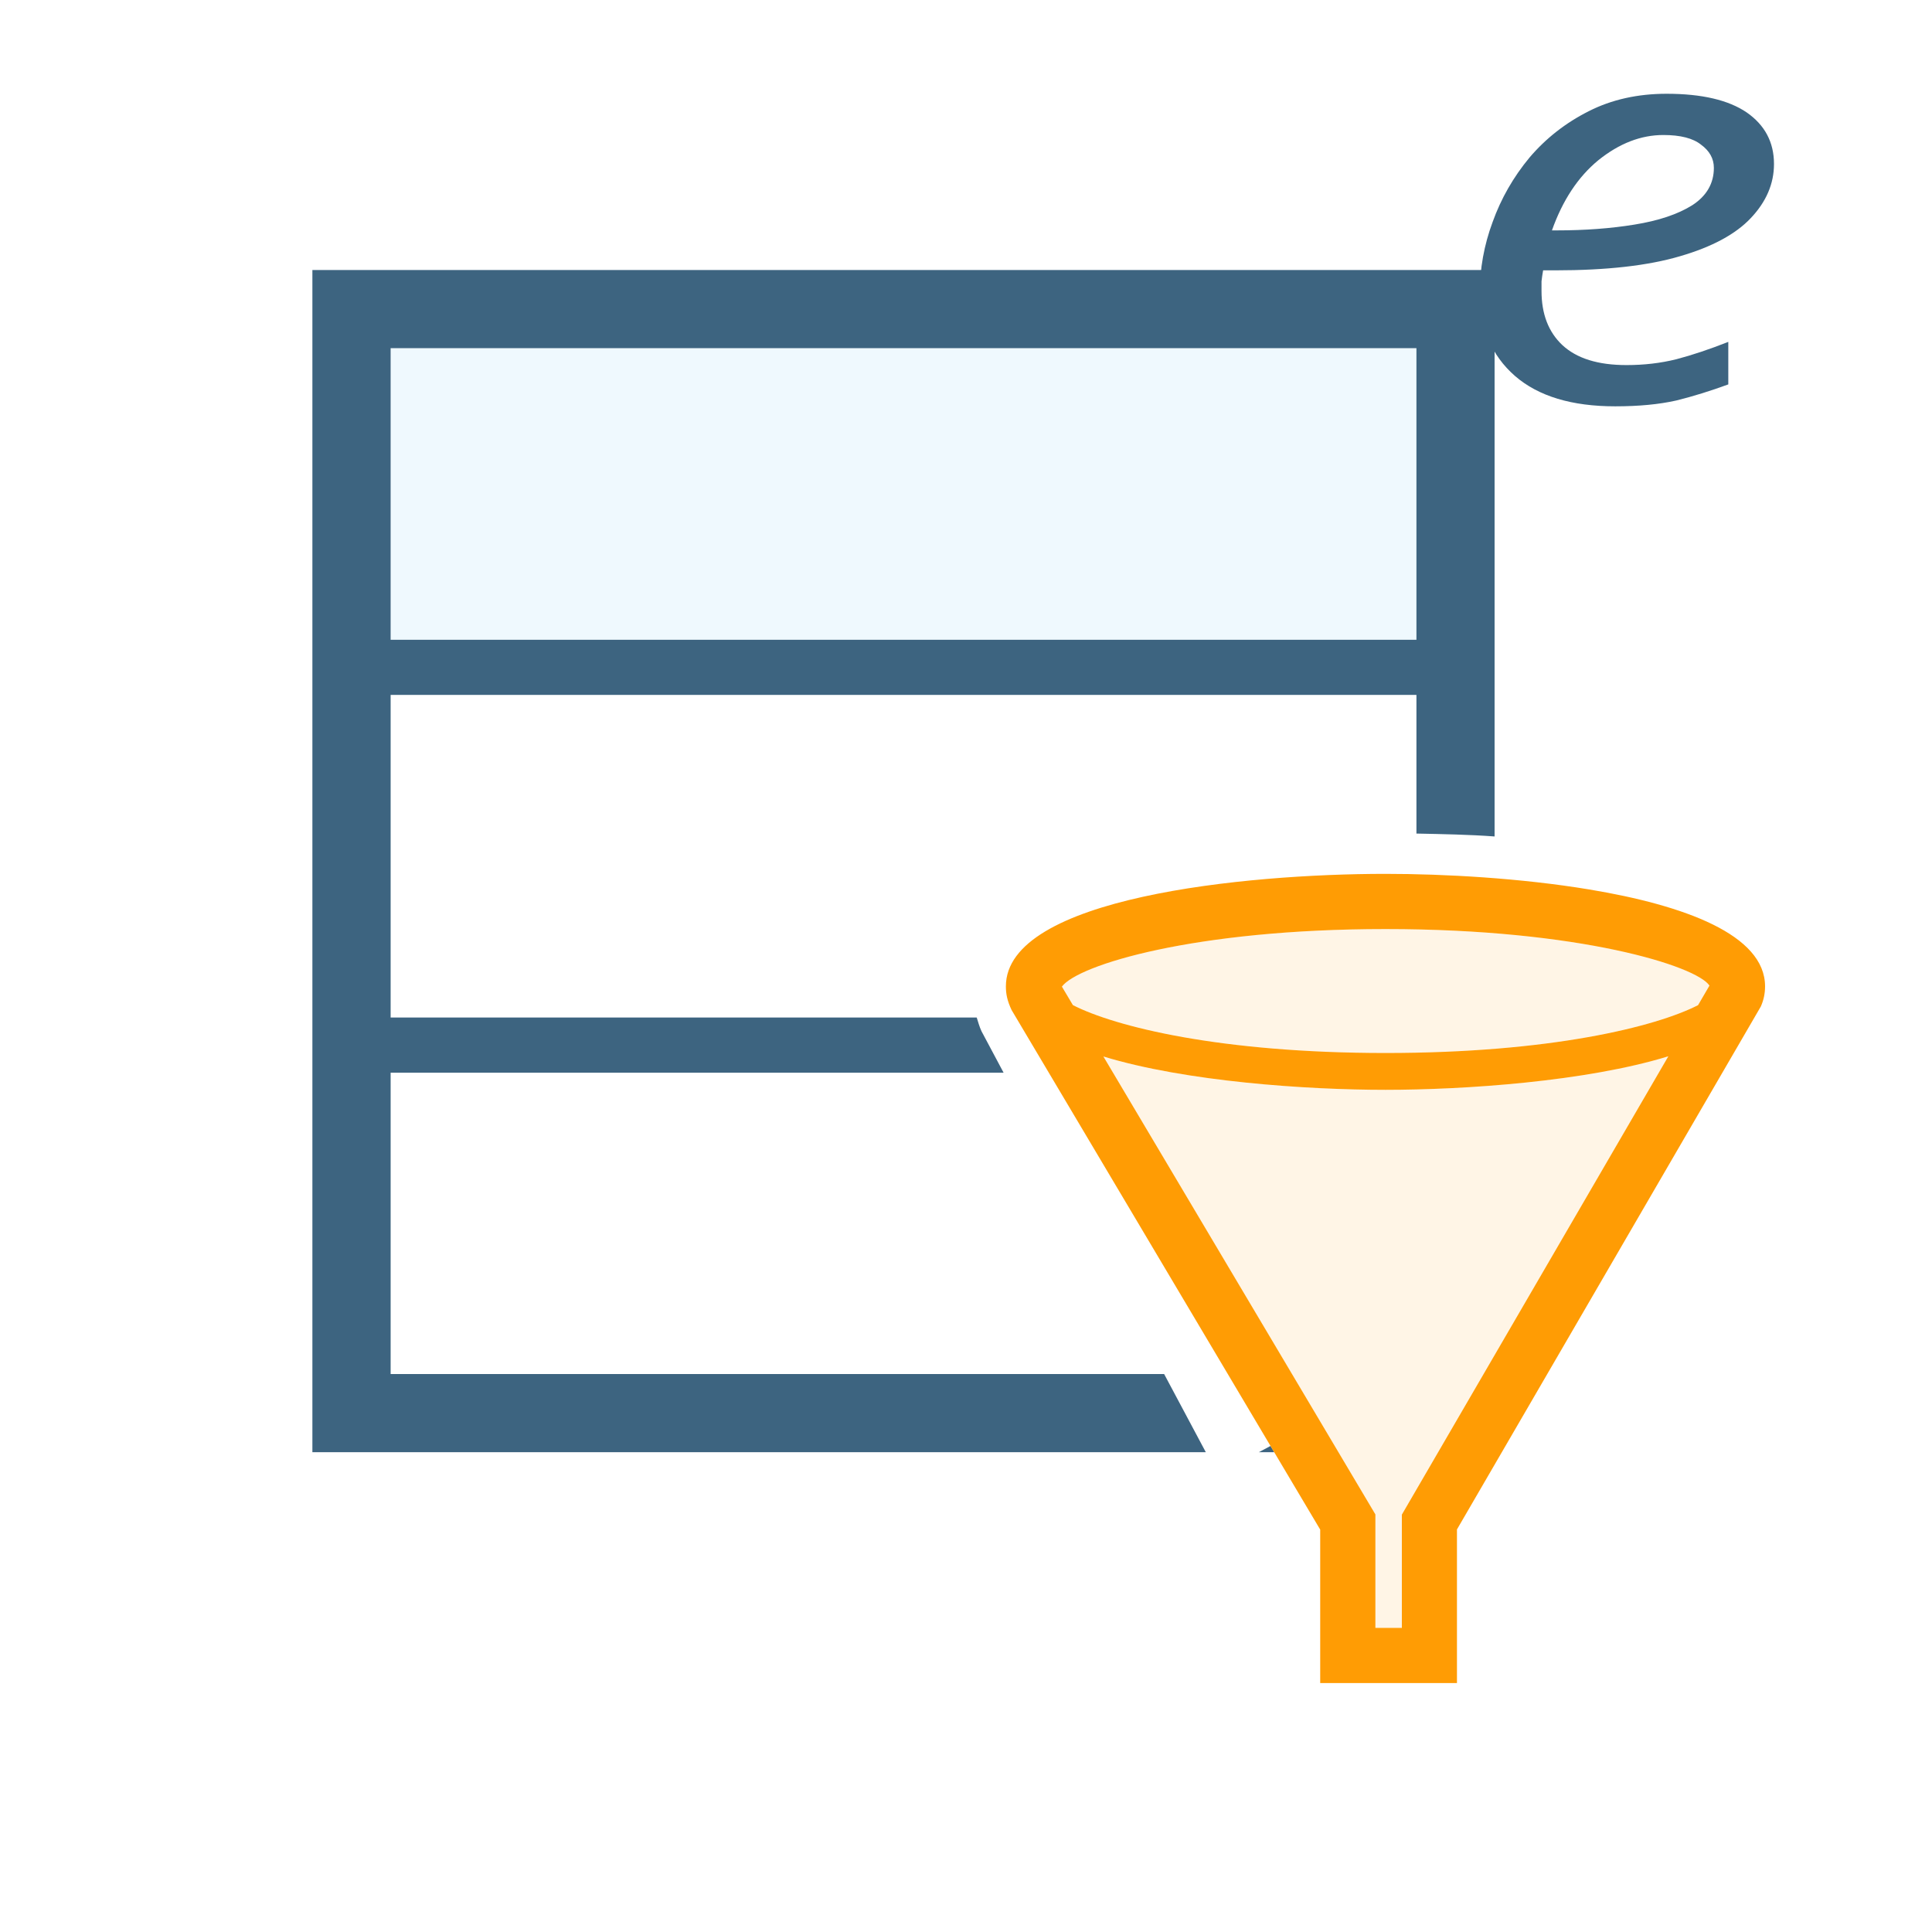
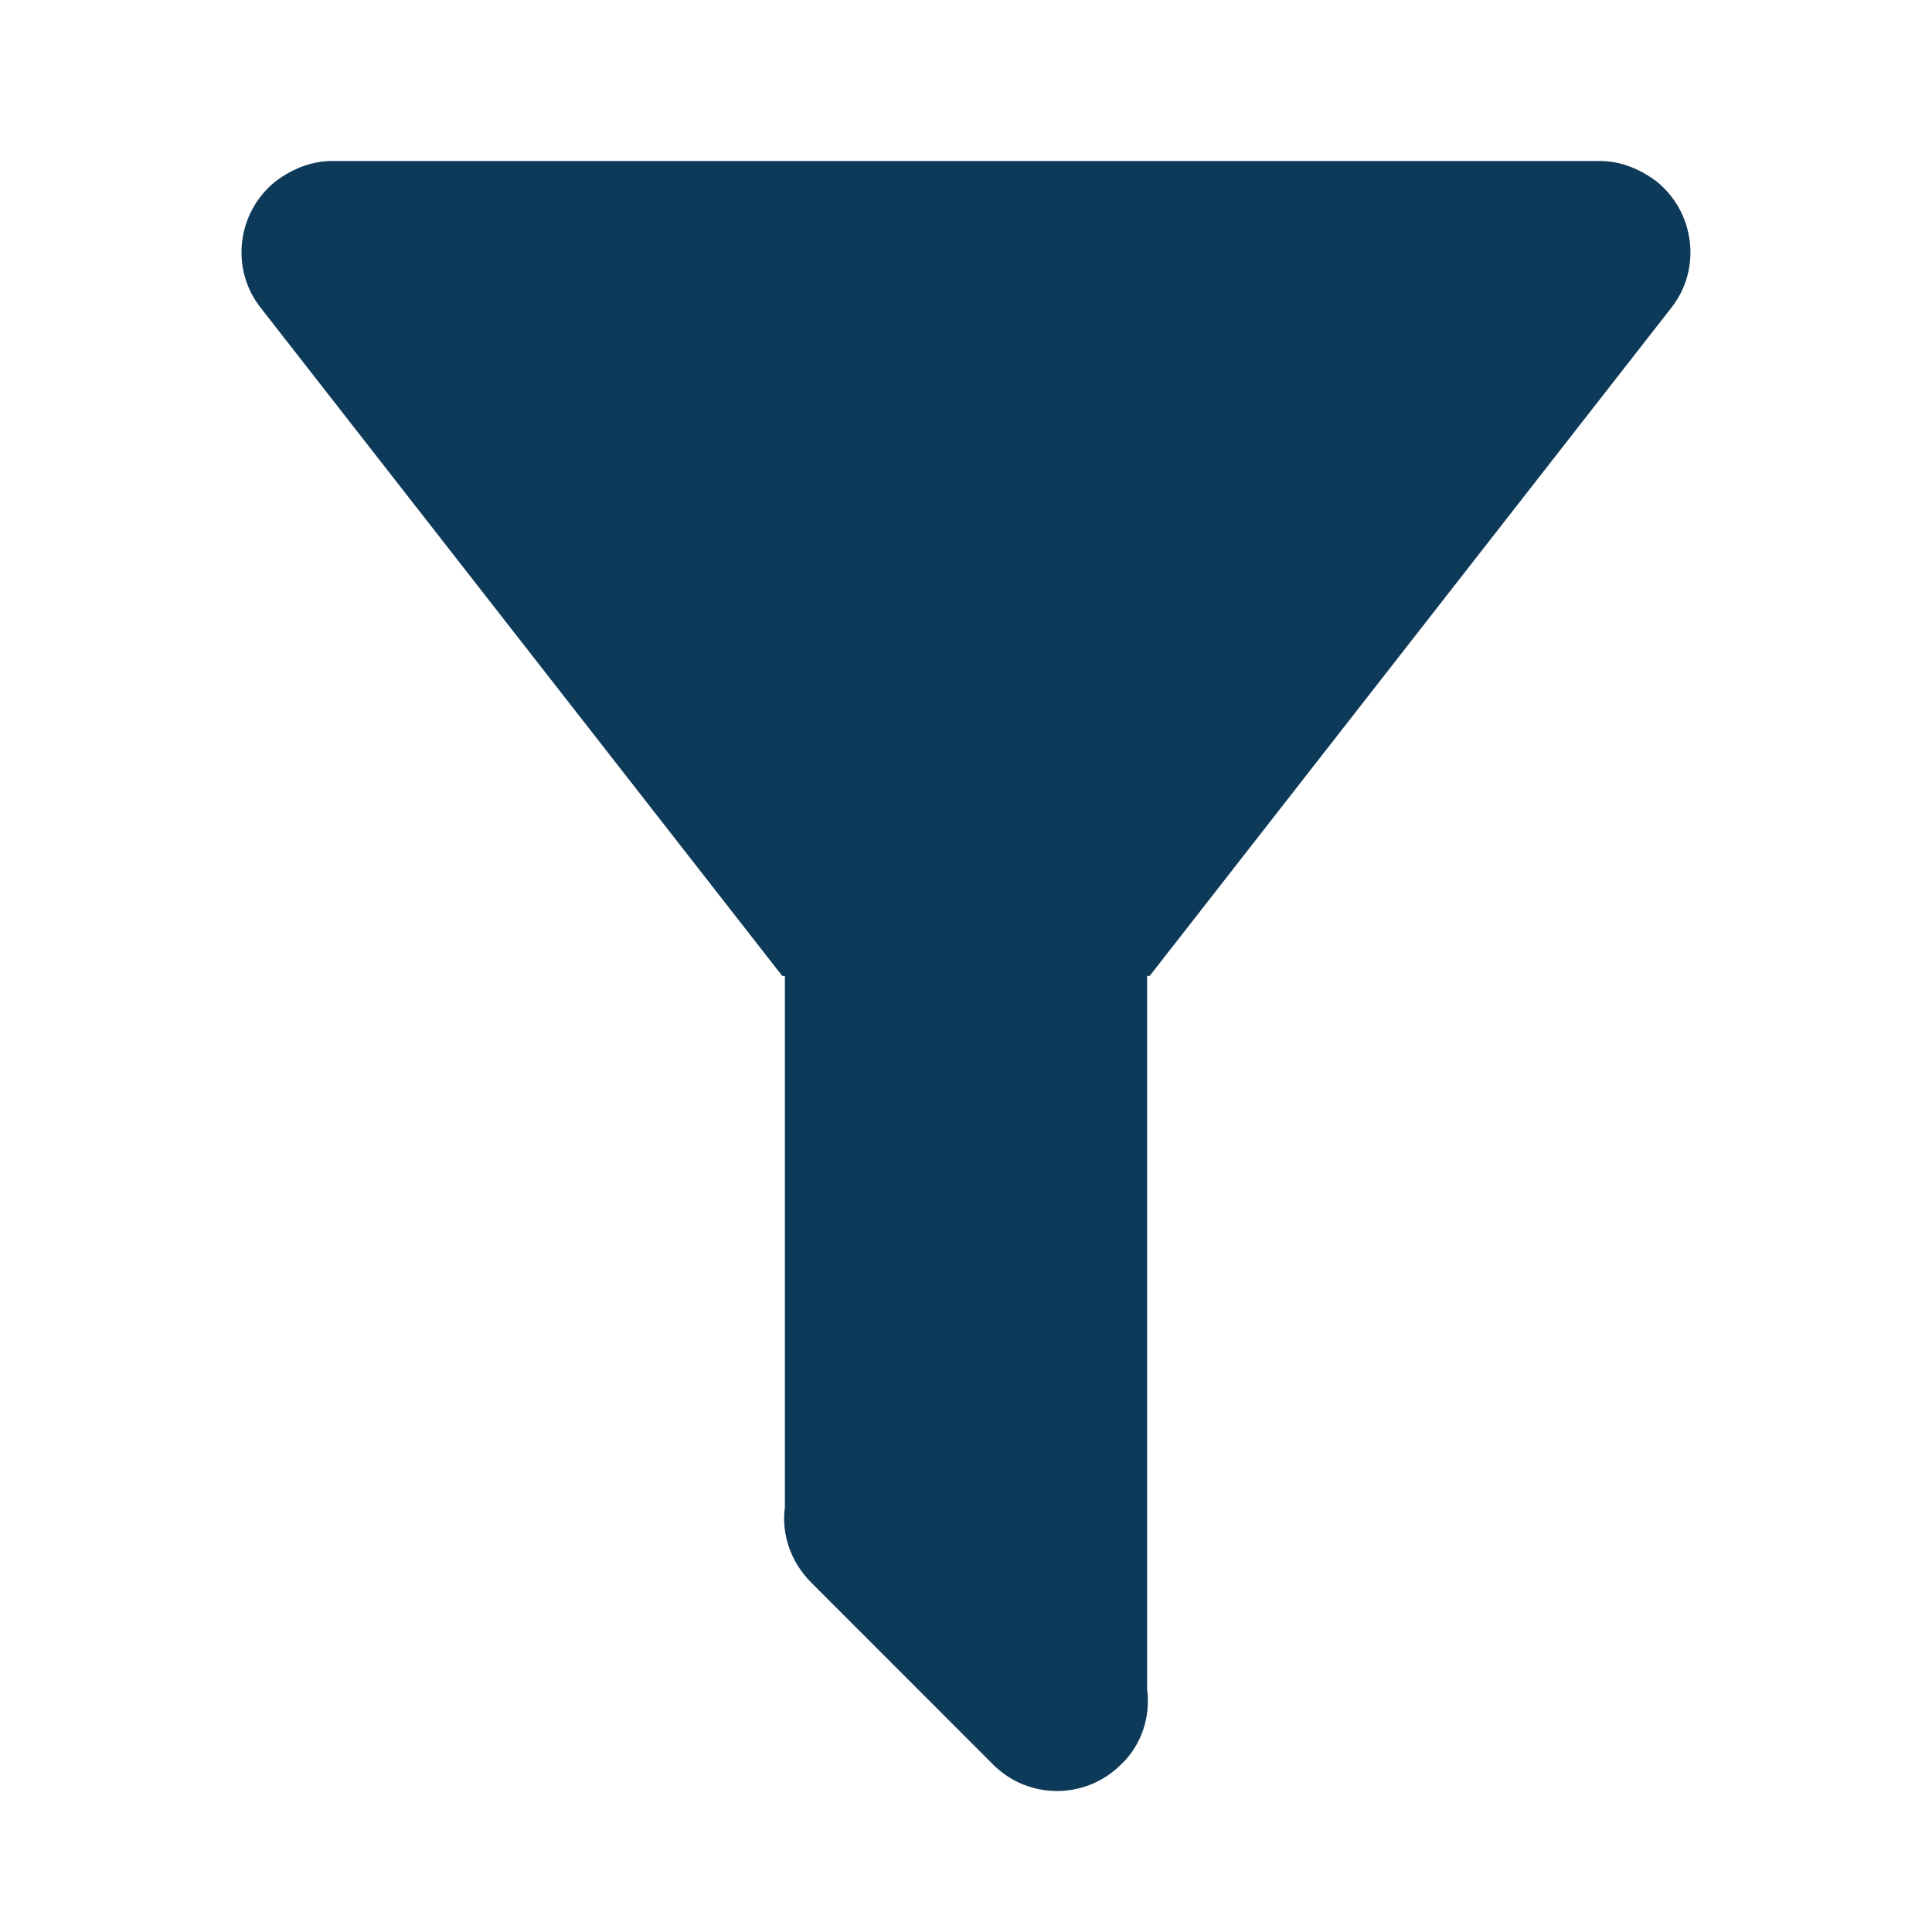
- <svg xmlns="http://www.w3.org/2000/svg" version="1.1" id="Layer_1" x="0px" y="0px" width="42px" height="42px" viewBox="0 0 42 42" enable-background="new 0 0 42 42" xml:space="preserve">
-   <defs id="defs23" />
-   <g id="g3">
-     <path fill="none" d="M8.492,15.107v7.013h12.74c-0.074-0.229-0.122-0.449-0.122-0.677c0-0.517,0.181-1.001,0.521-1.402   c0.207-0.244,0.472-0.458,0.81-0.649c0.489-0.278,1.153-0.521,1.972-0.719c1.538-0.372,3.565-0.576,5.707-0.576   c0.23,0,0.446,0.02,0.673,0.025v-3.014H8.492z" id="path5" />
-     <polygon fill="none" points="8.492,29.87 25.308,29.87 21.816,23.319 8.492,23.319  " id="polygon7" />
-     <rect x="8.492" y="7.569" fill="#EFF9FE" width="22.3" height="6.339" id="rect9" />
-     <polygon fill="#3D6480" points="27.366,31.569 27.701,31.569 27.62,31.434  " id="polygon11" />
-     <path fill="#3D6480" d="M8.492,29.87v-6.551h13.325l-0.479-0.899c-0.049-0.105-0.073-0.201-0.105-0.3H8.492v-7.013h22.3v3.014   c0.573,0.012,1.149,0.022,1.699,0.063V5.87h-25.7v25.699h19.422l-0.906-1.699H8.492z M30.792,13.908h-22.3V7.569h22.3V13.908z" id="path13" />
-     <path fill="#FFF5E6" d="M30.119,20.196c-4.161,0-6.688,0.781-7.035,1.251l0.239,0.402c0.915,0.469,3.201,1.041,6.796,1.041   c3.593,0,5.878-0.572,6.794-1.04l0.248-0.426C36.881,21.001,34.342,20.196,30.119,20.196z" id="path15" />
-     <path fill="#FFF5E6" d="M36.267,22.962c-1.788,0.55-4.436,0.729-6.148,0.729c-1.708,0-4.345-0.178-6.133-0.725l5.913,9.955v2.467   h0.574v-2.464L36.267,22.962z" id="path17" />
-     <path fill="#FF9C04" d="M34.548,19.336c-1.491-0.247-3.145-0.339-4.429-0.339c-3.065,0-8.252,0.515-8.252,2.446   c0,0.164,0.029,0.312,0.124,0.514l5.629,9.477l0.08,0.135l1,1.683v3.336h2.973v-3.339l6.606-11.369   c0.062-0.139,0.092-0.285,0.092-0.437C38.371,20.321,36.617,19.679,34.548,19.336z M30.474,35.389h-0.574v-2.467l-5.913-9.955   c1.788,0.547,4.425,0.725,6.133,0.725c1.712,0,4.36-0.179,6.148-0.729l-5.793,9.963V35.389z M36.914,21.851   c-0.916,0.468-3.201,1.04-6.794,1.04c-3.596,0-5.882-0.573-6.796-1.041l-0.239-0.402c0.348-0.47,2.874-1.251,7.035-1.251   c4.223,0,6.762,0.805,7.042,1.229L36.914,21.851z" id="path19" />
-   </g>
-   <text xml:space="preserve" style="font-style:normal;font-weight:normal;font-size:13.602px;line-height:125%;font-family:sans-serif;letter-spacing:0px;word-spacing:0px;fill:#3d6480;fill-opacity:1;stroke:none;stroke-width:1px;stroke-linecap:butt;stroke-linejoin:miter;stroke-opacity:1" x="28.188" y="9.71" id="text4140" transform="scale(1.1153,0.8966201)">
-     <tspan id="tspan4142" x="28.188" y="9.71" style="font-style:italic;font-variant:normal;font-weight:normal;font-stretch:normal;font-family:'Lucida Calligraphy';-inkscape-font-specification:'Lucida Calligraphy Italic';fill:#3d6480;fill-opacity:1">e</tspan>
-   </text>
+ <svg xmlns="http://www.w3.org/2000/svg" version="1.1" id="mdi-filter" x="0px" y="0px" width="24px" height="24px" viewBox="0 0 24 24" enable-background="new 0 0 24 24" xml:space="preserve">
+   <path fill="#0E3A5A" d="M14.25,12.123v8.864c0.045,0.335-0.069,0.695-0.326,0.934c-0.439,0.437-1.148,0.437-1.586,0l-2.261-2.262  c-0.259-0.259-0.371-0.607-0.327-0.933v-6.603H9.717l-6.479-8.3C2.855,3.338,2.945,2.63,3.429,2.248C3.643,2.09,3.879,2,4.126,2l0,0  h15.746l0,0c0.249,0,0.484,0.09,0.699,0.248c0.483,0.382,0.573,1.091,0.191,1.575l-6.48,8.3H14.25z" />
</svg>
